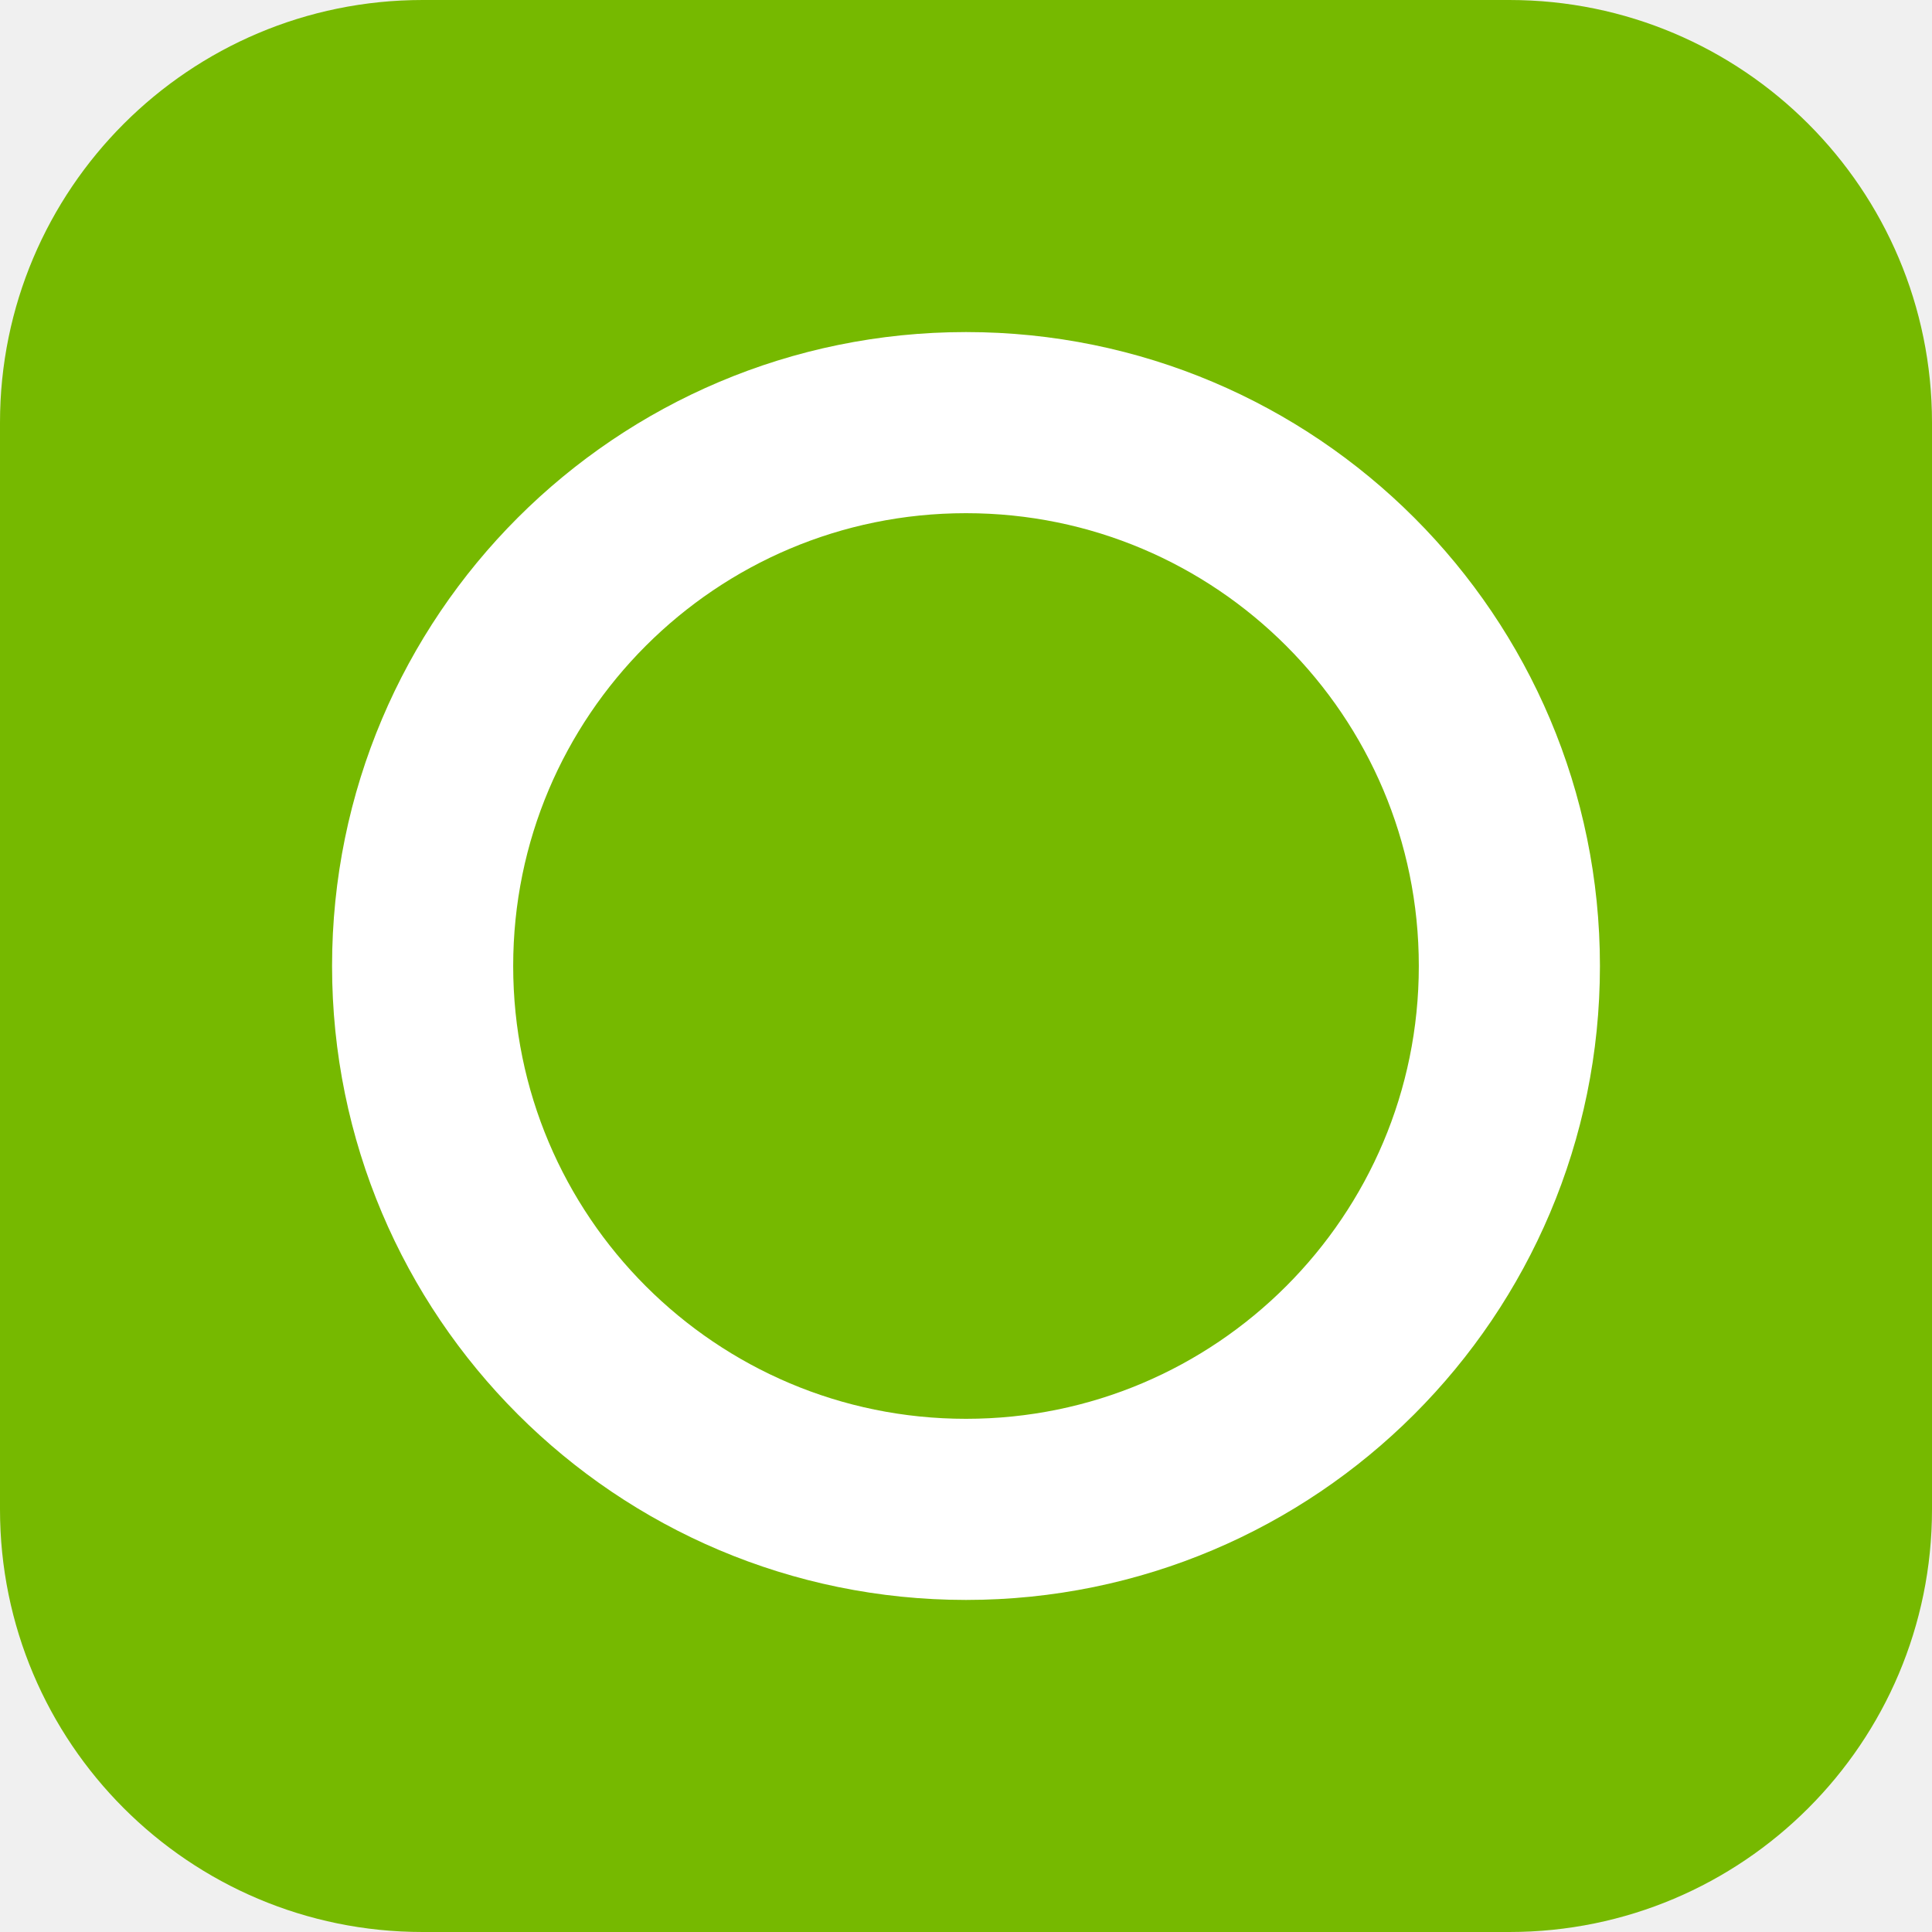
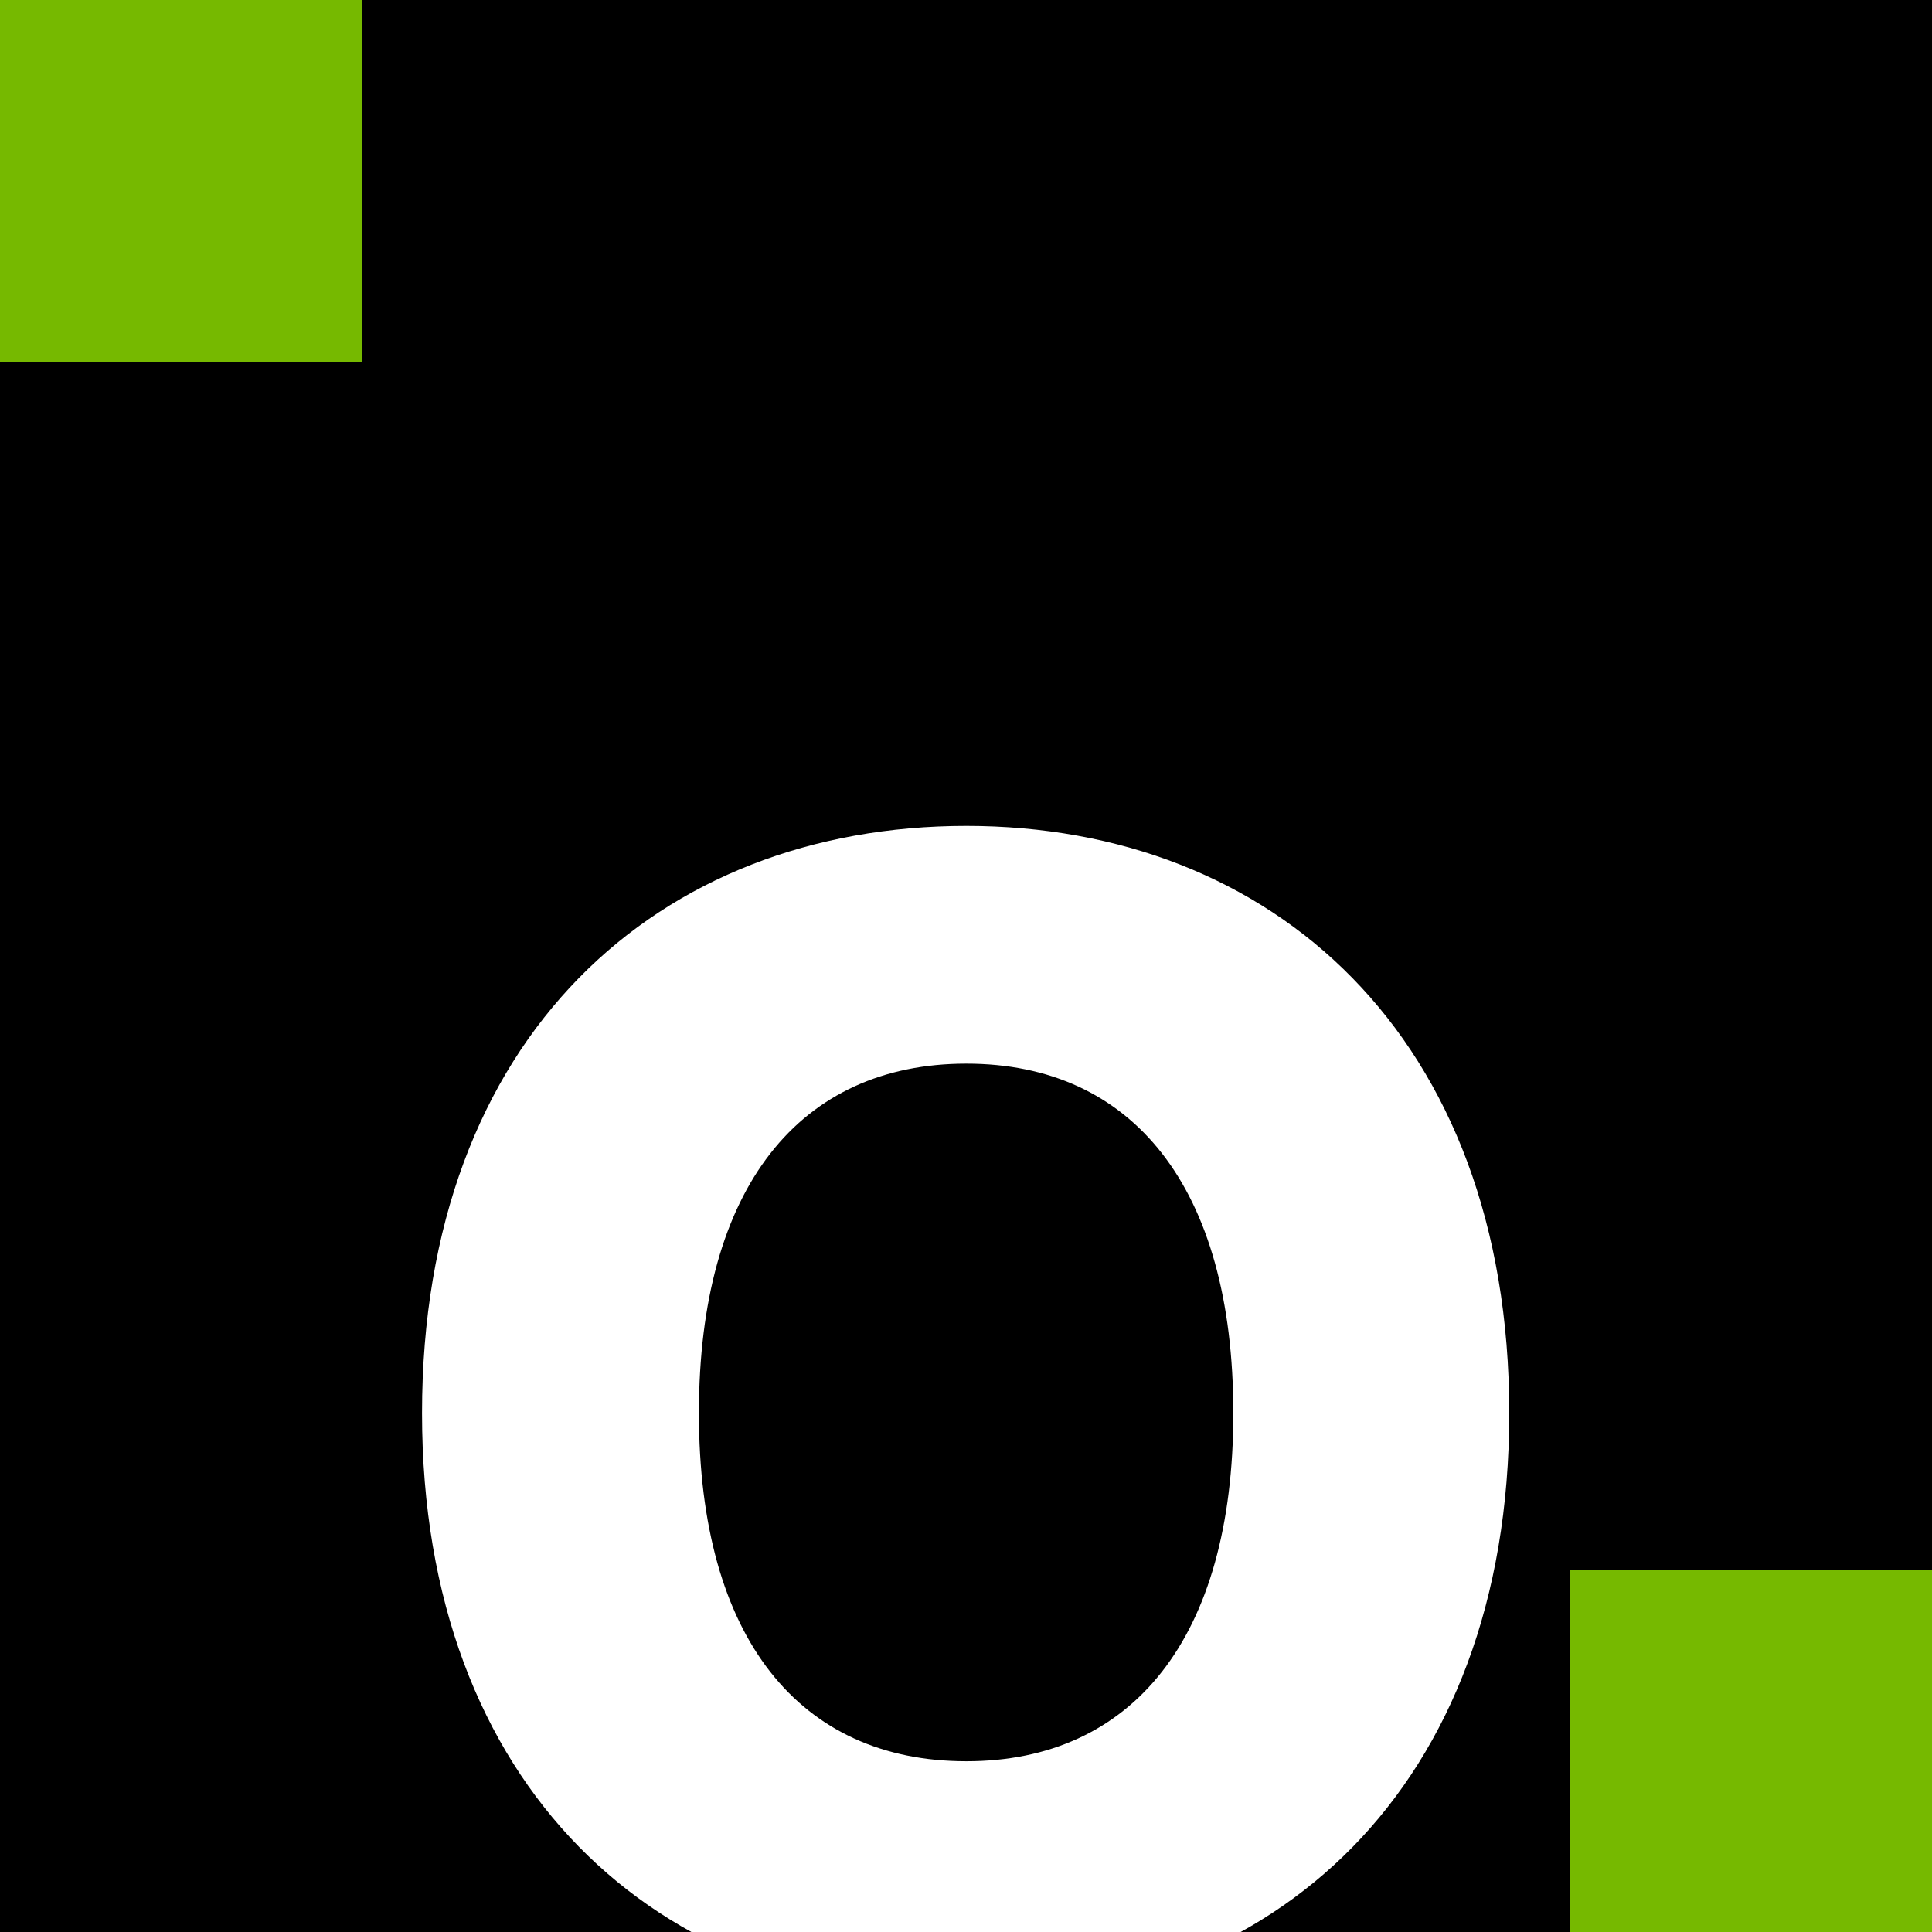
<svg xmlns="http://www.w3.org/2000/svg" viewBox="0 0 64 64" width="64" height="64">
-   <rect width="64" height="64" rx="14" fill="#76b900" />
-   <circle cx="32" cy="32" r="18" fill="none" stroke="#ffffff" stroke-width="6" />
+   <rect width="64" height="64" fill="#000000" />
+   <rect x="0" y="0" width="12" height="12" fill="#76b900" />
+   <rect x="52" y="52" width="12" height="12" fill="#76b900" />
+   <text x="32" y="46" font-family="Inter, Arial Black, Inter, Arial, Helvetica, sans-serif" font-size="52" font-weight="800" fill="#ffffff" text-anchor="middle" dominant-baseline="middle" letter-spacing="-1">O</text>
</svg>
